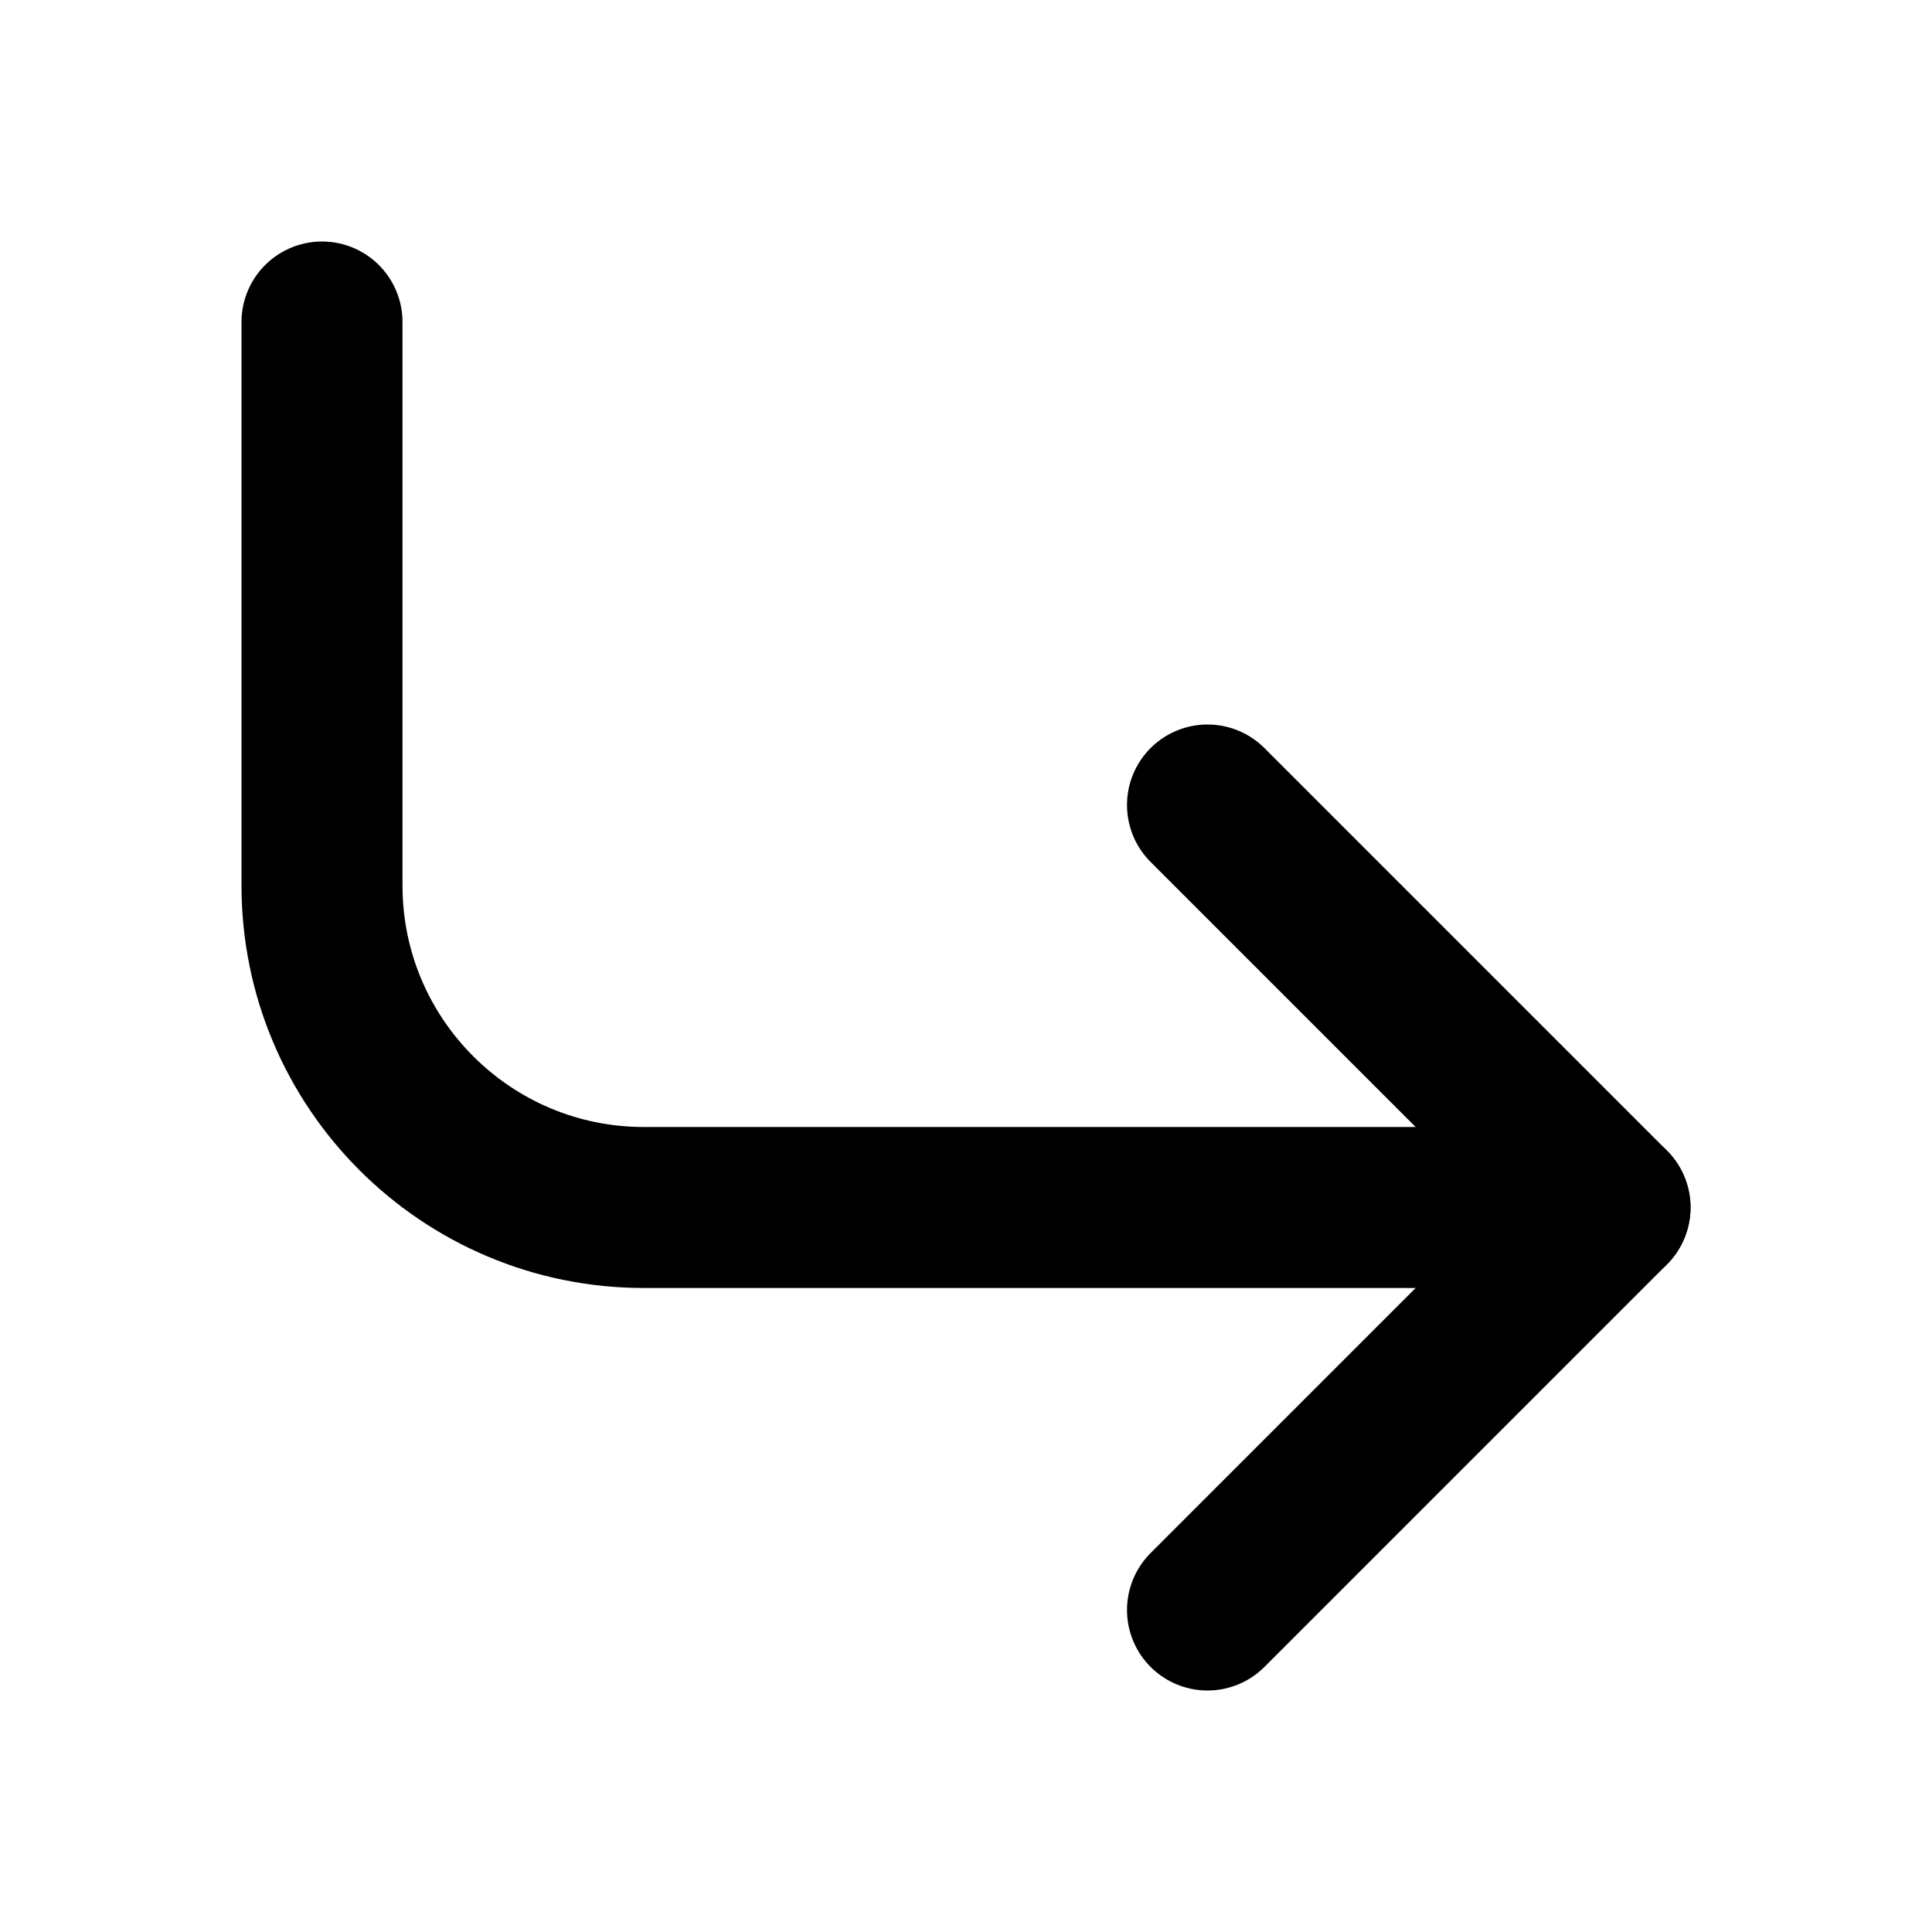
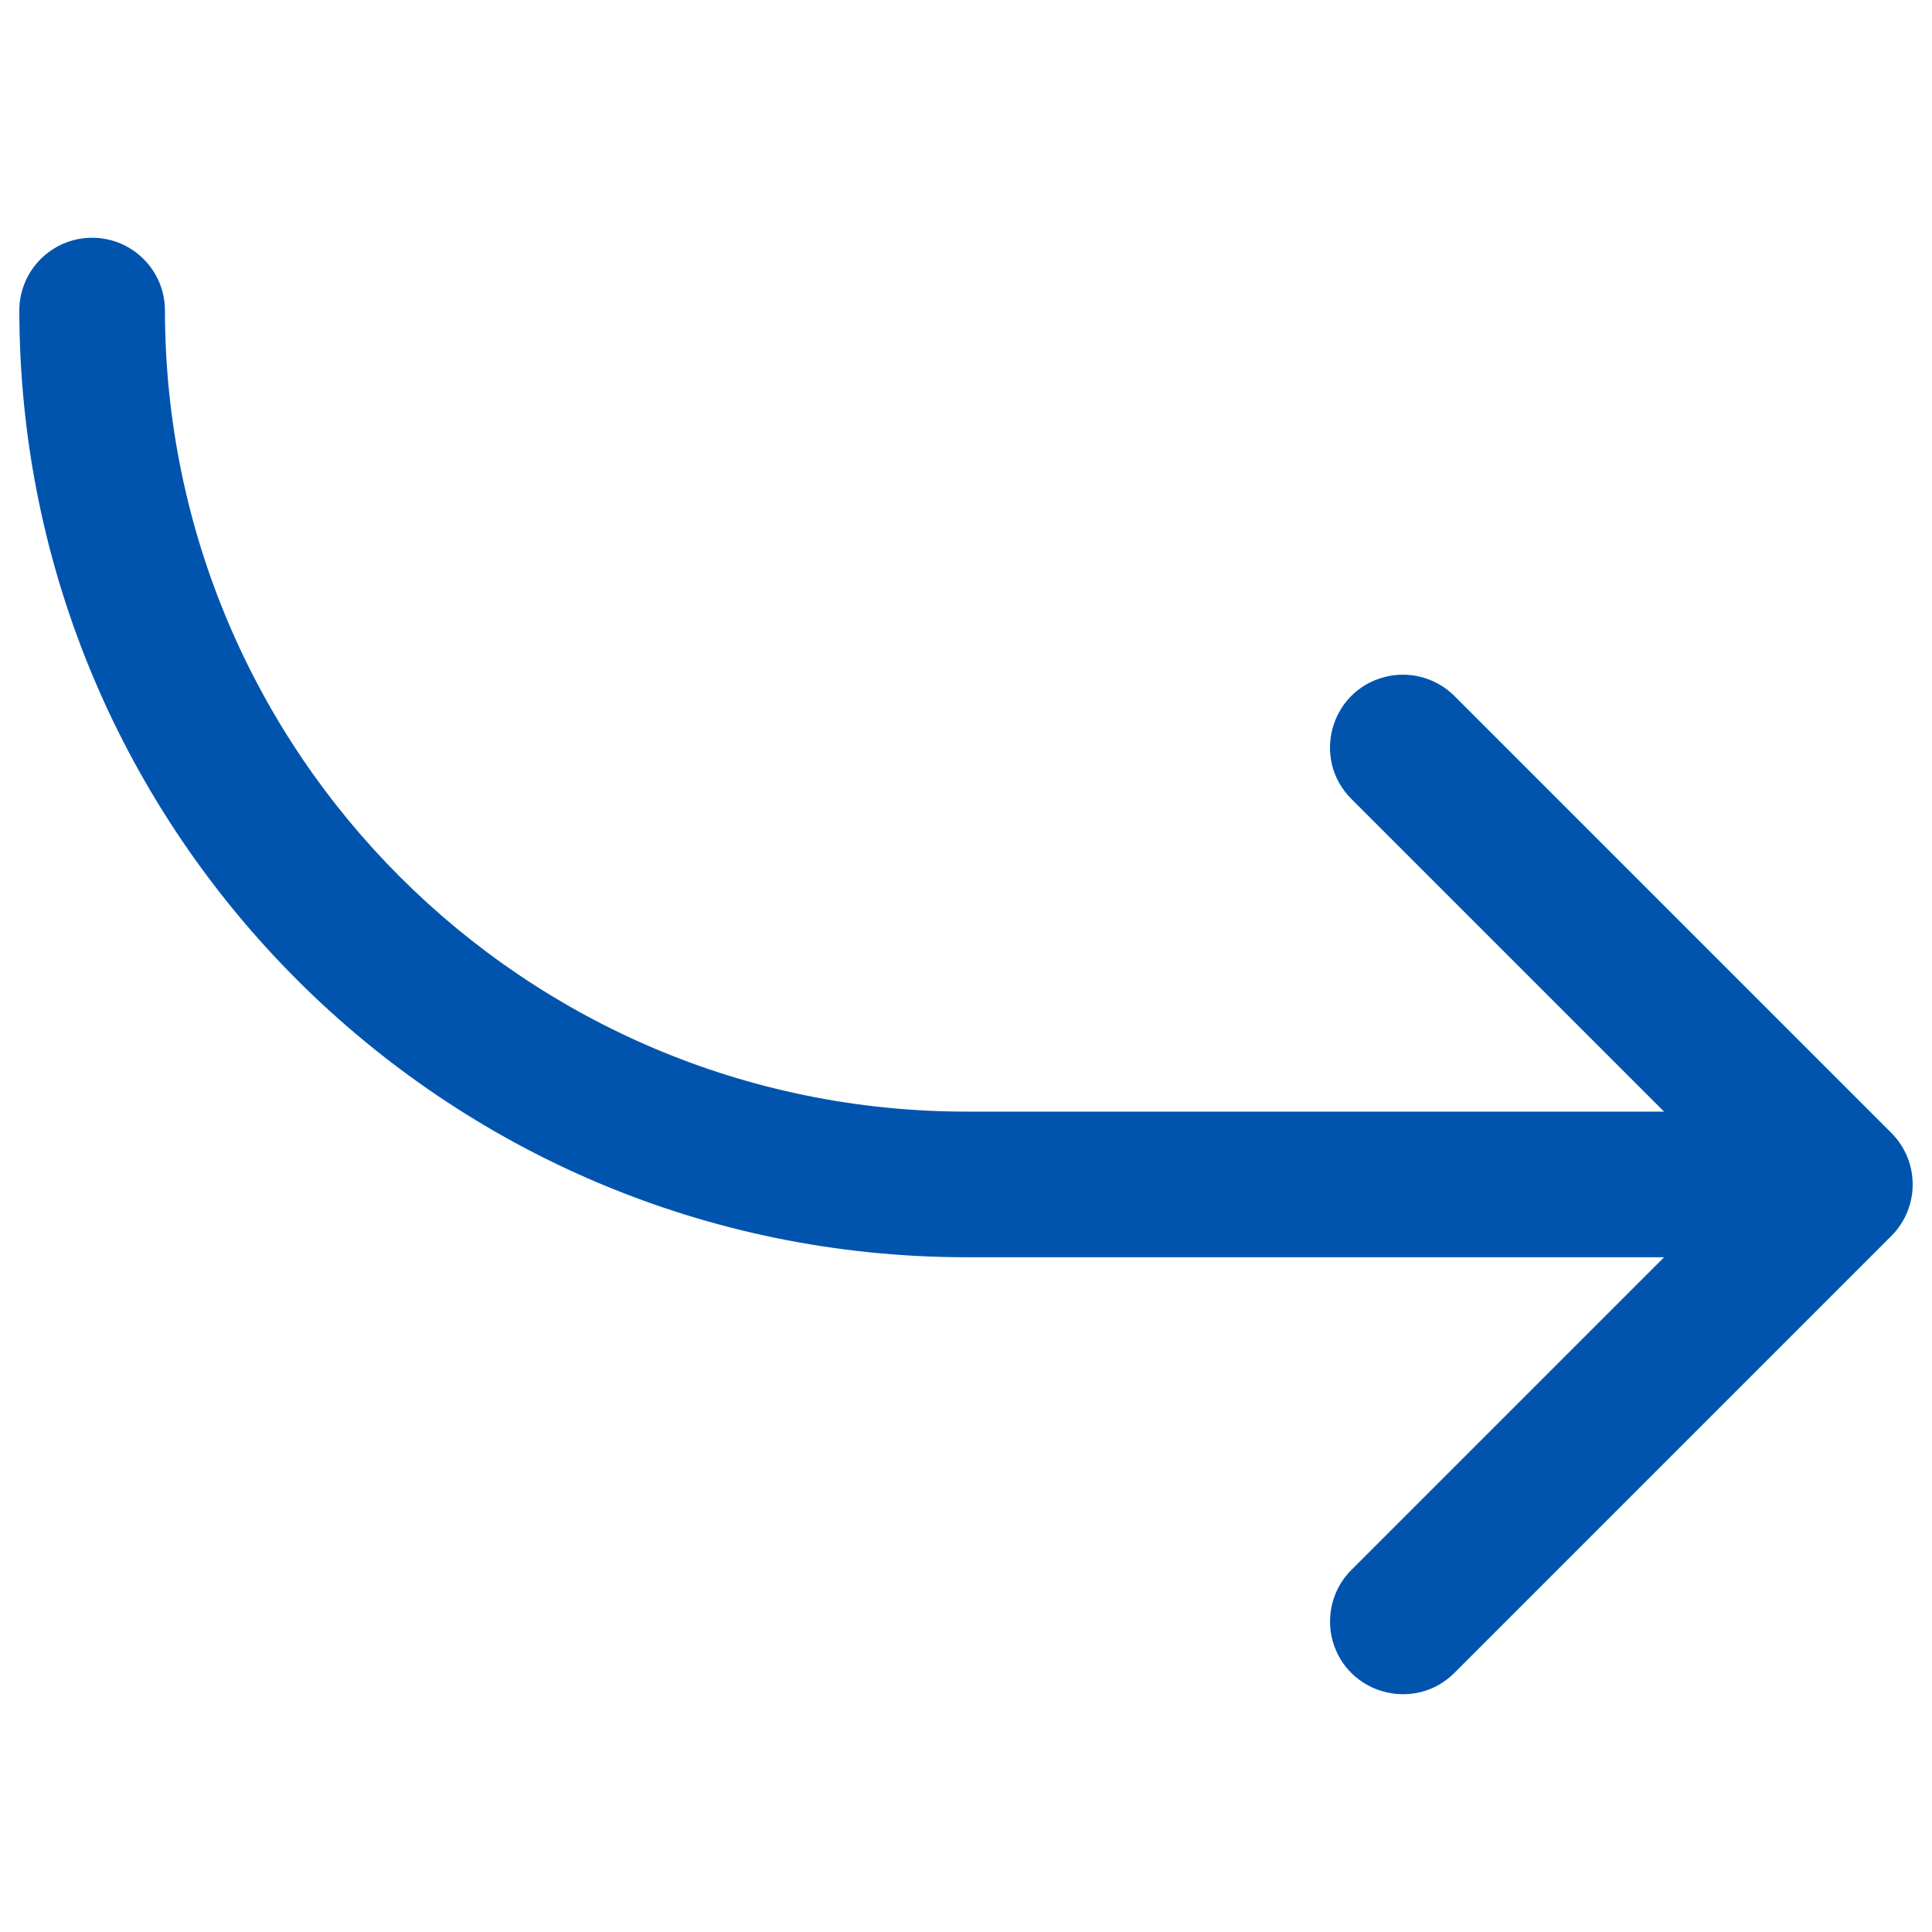
- <svg xmlns="http://www.w3.org/2000/svg" width="24" height="24" viewBox="0 0 24 24" fill="none" stroke="currentColor" stroke-width="2" stroke-linecap="round" stroke-linejoin="round" class="lucide lucide-corner-down-right">
-   <polyline points="15 10 20 15 15 20" />
-   <path d="M4 4v7a4 4 0 0 0 4 4h12" />
+ <svg xmlns="http://www.w3.org/2000/svg" width="16" height="16" viewBox="0 0 16 16" fill="none">
+   <path d="M0.763 1.969C1.096 1.969 1.366 2.239 1.366 2.572C1.37 6.234 4.338 9.202 8 9.206L13.781 9.206L11.192 6.617C10.863 6.289 11.013 5.728 11.462 5.608C11.67 5.552 11.893 5.612 12.045 5.764L15.663 9.382C15.899 9.618 15.899 10 15.663 10.236L12.045 13.854C11.716 14.182 11.156 14.032 11.035 13.584C10.98 13.375 11.039 13.153 11.192 13.001L13.781 10.412L8 10.412C3.672 10.408 0.165 6.9 0.16 2.572C0.16 2.239 0.43 1.969 0.763 1.969Z" fill="#0054AE" />
</svg>
